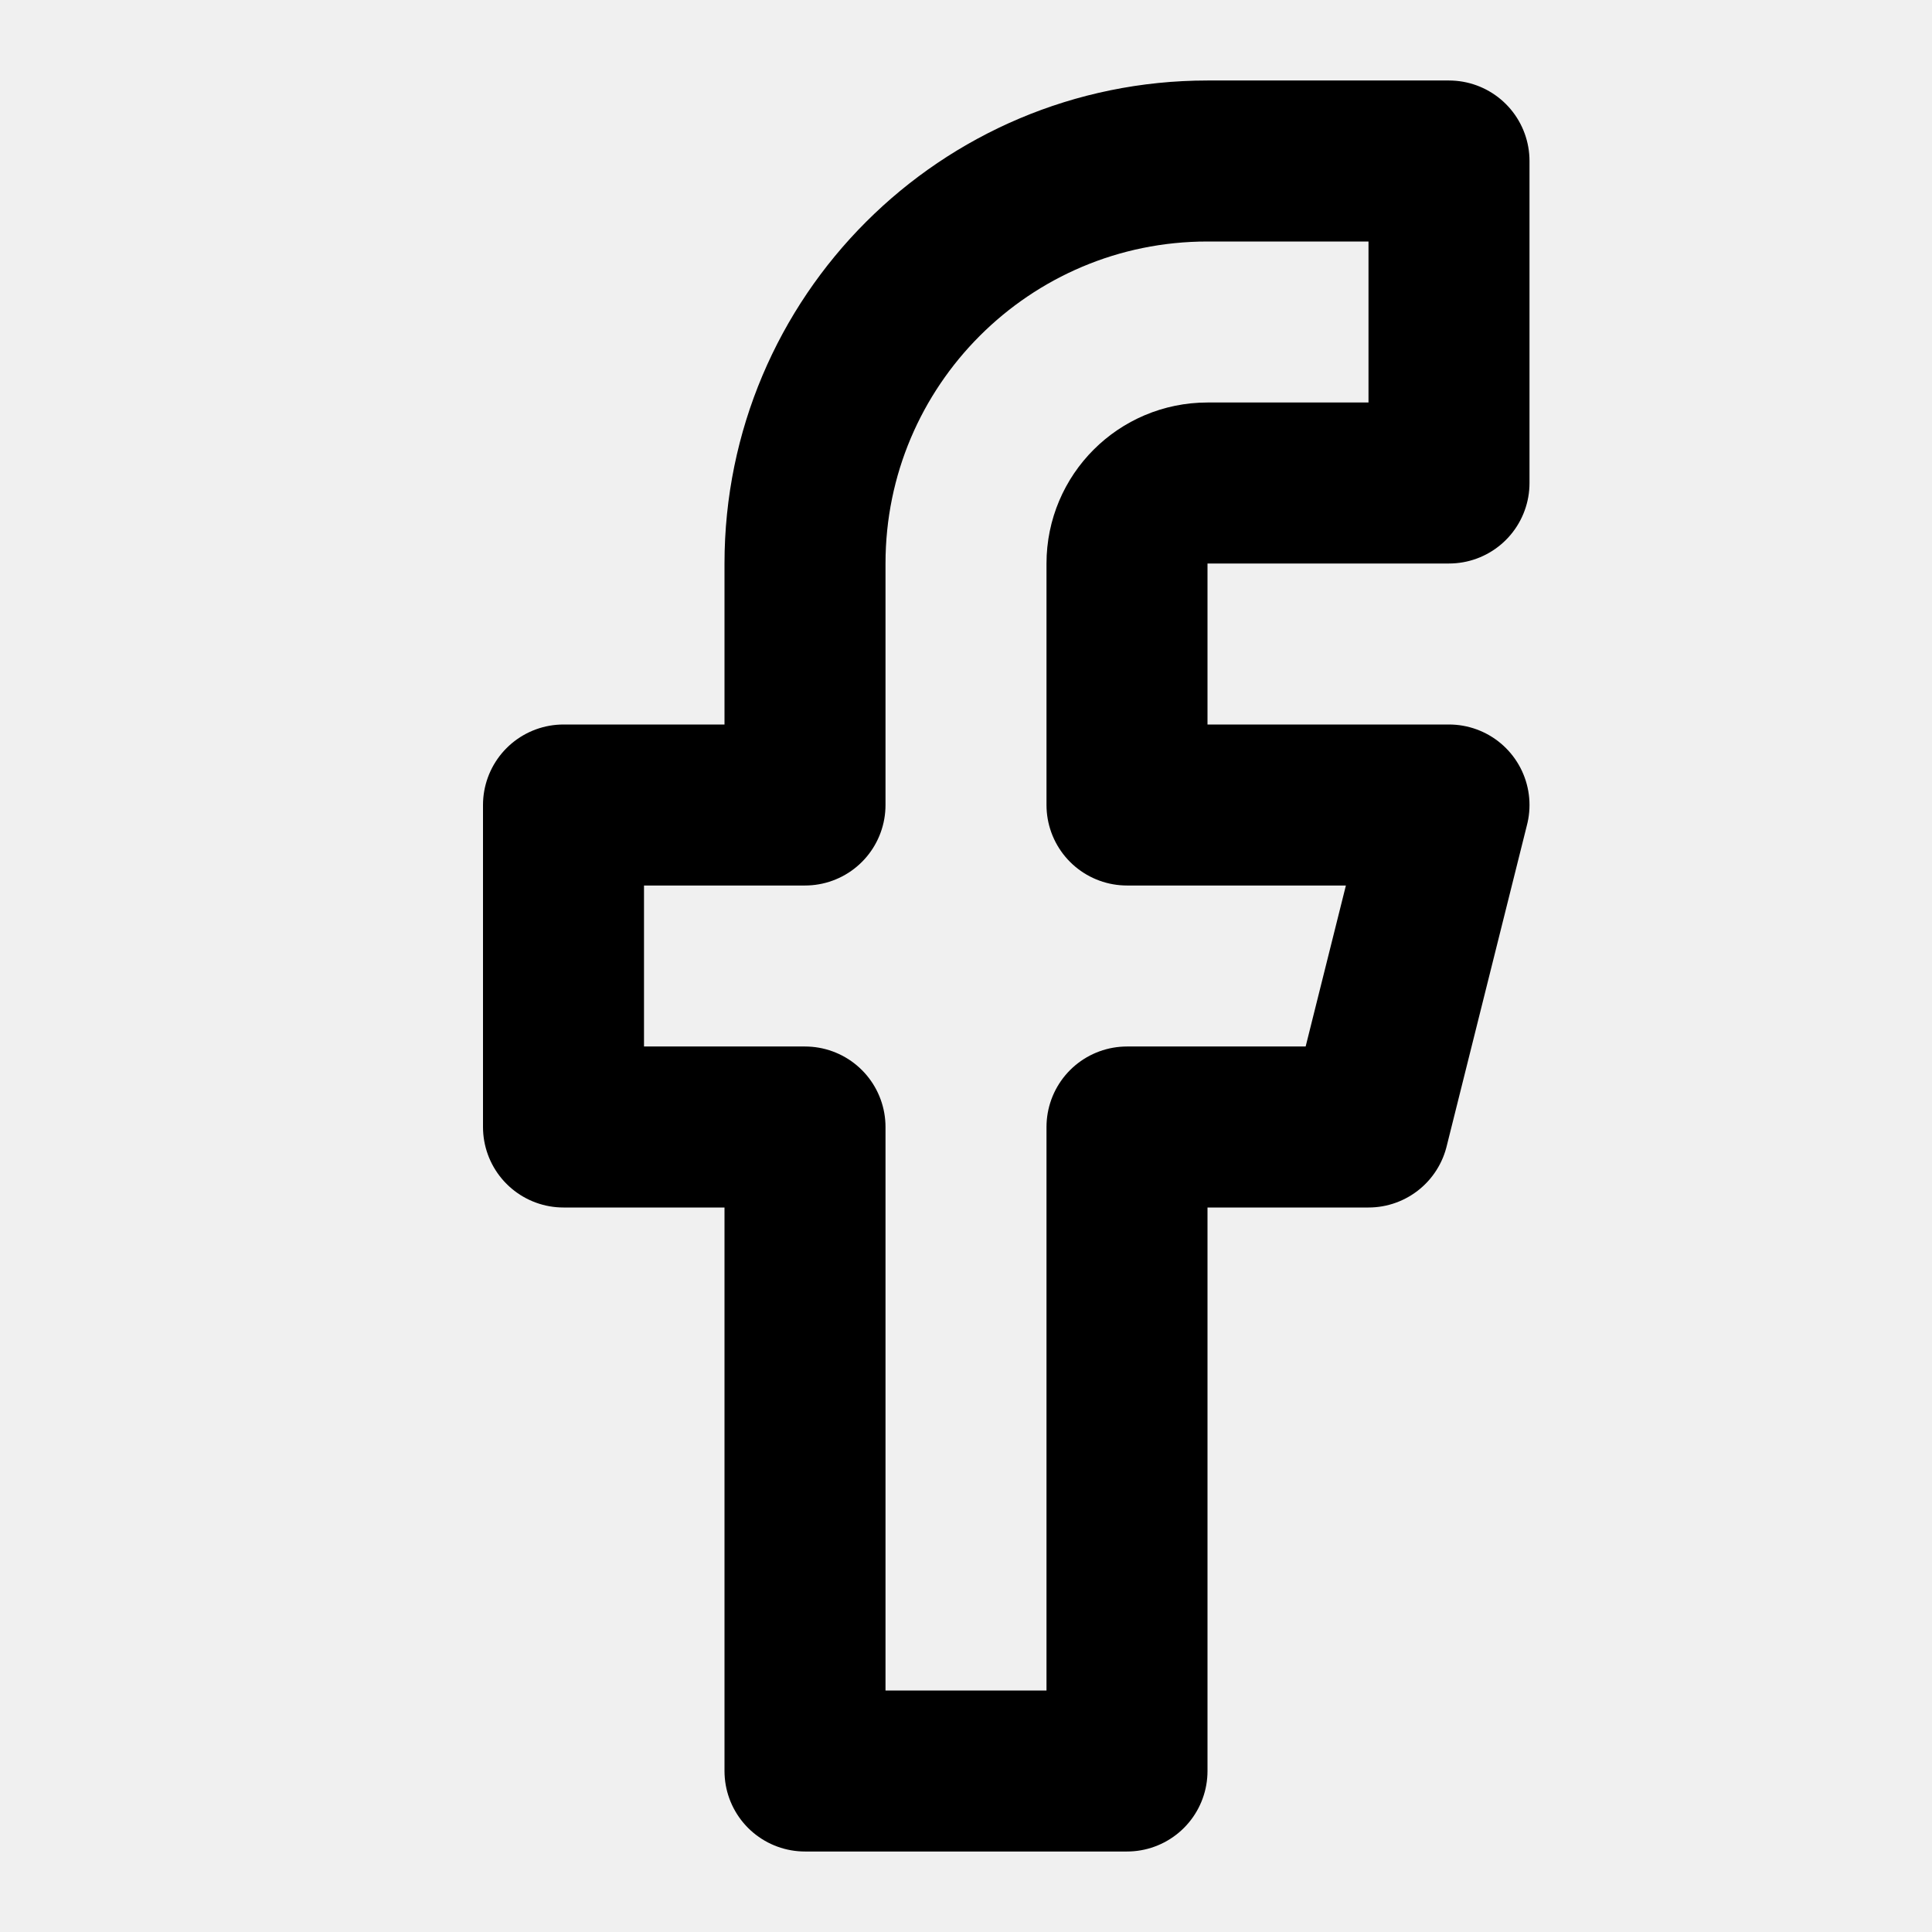
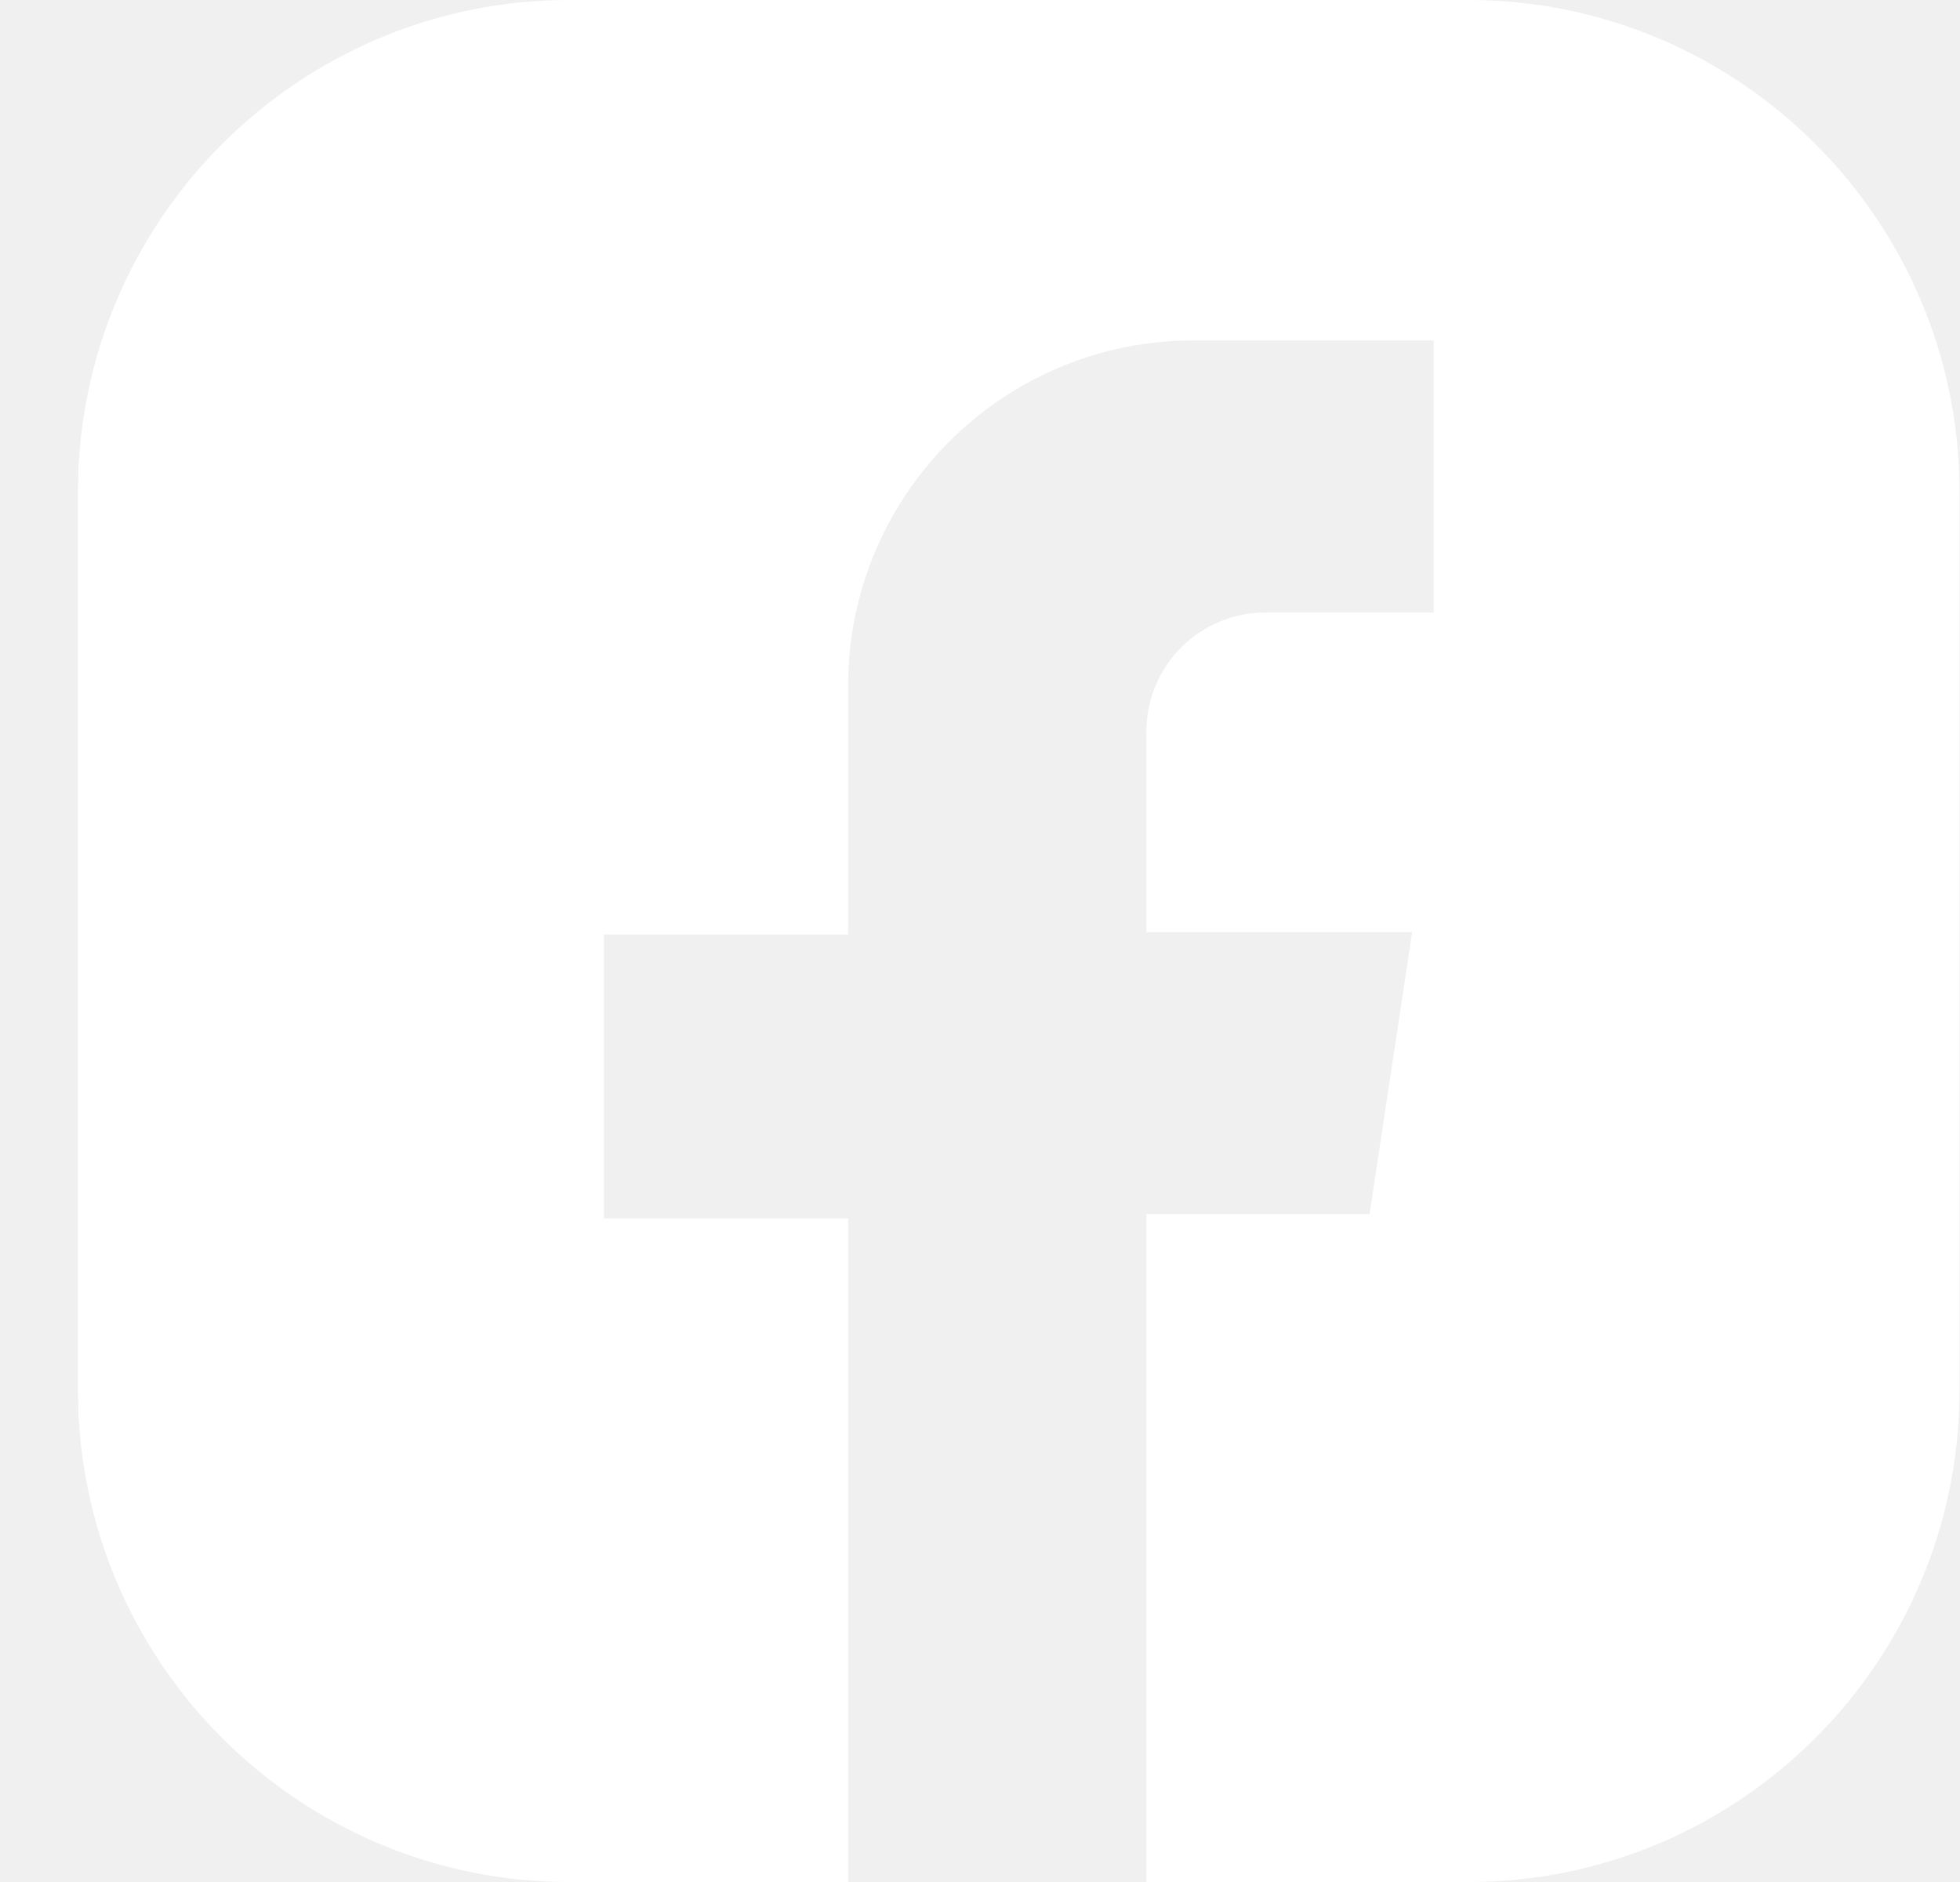
- <svg xmlns="http://www.w3.org/2000/svg" width="24" height="24" viewBox="0 0 24 24" fill="none" stroke="currentColor" stroke-width="2" stroke-linecap="round" stroke-linejoin="round" class="feather feather-facebook">
-   <path d="M18 2h-3a5 5 0 0 0-5 5v3H7v4h3v8h4v-8h3l1-4h-4V7a1 1 0 0 1 1-1h3z" />
+ <svg xmlns="http://www.w3.org/2000/svg" width="25" height="24" viewBox="0 0 25 24" fill="none">
+   <path d="M18.729 0H7.26C3.806 0 0.995 2.812 0.995 6.265V17.735C0.995 21.189 3.806 24 7.26 24H10.818V15.538H7.703V11.917H10.818V8.745C10.818 6.313 12.789 4.342 15.22 4.342H18.286V7.811H16.14C15.302 7.811 14.622 8.491 14.622 9.33V11.888H18.012L17.469 15.482H14.622V24H18.729C22.184 24 24.993 21.188 24.993 17.735V6.265C24.993 2.811 22.182 0 18.729 0Z" fill="white" />
</svg>
